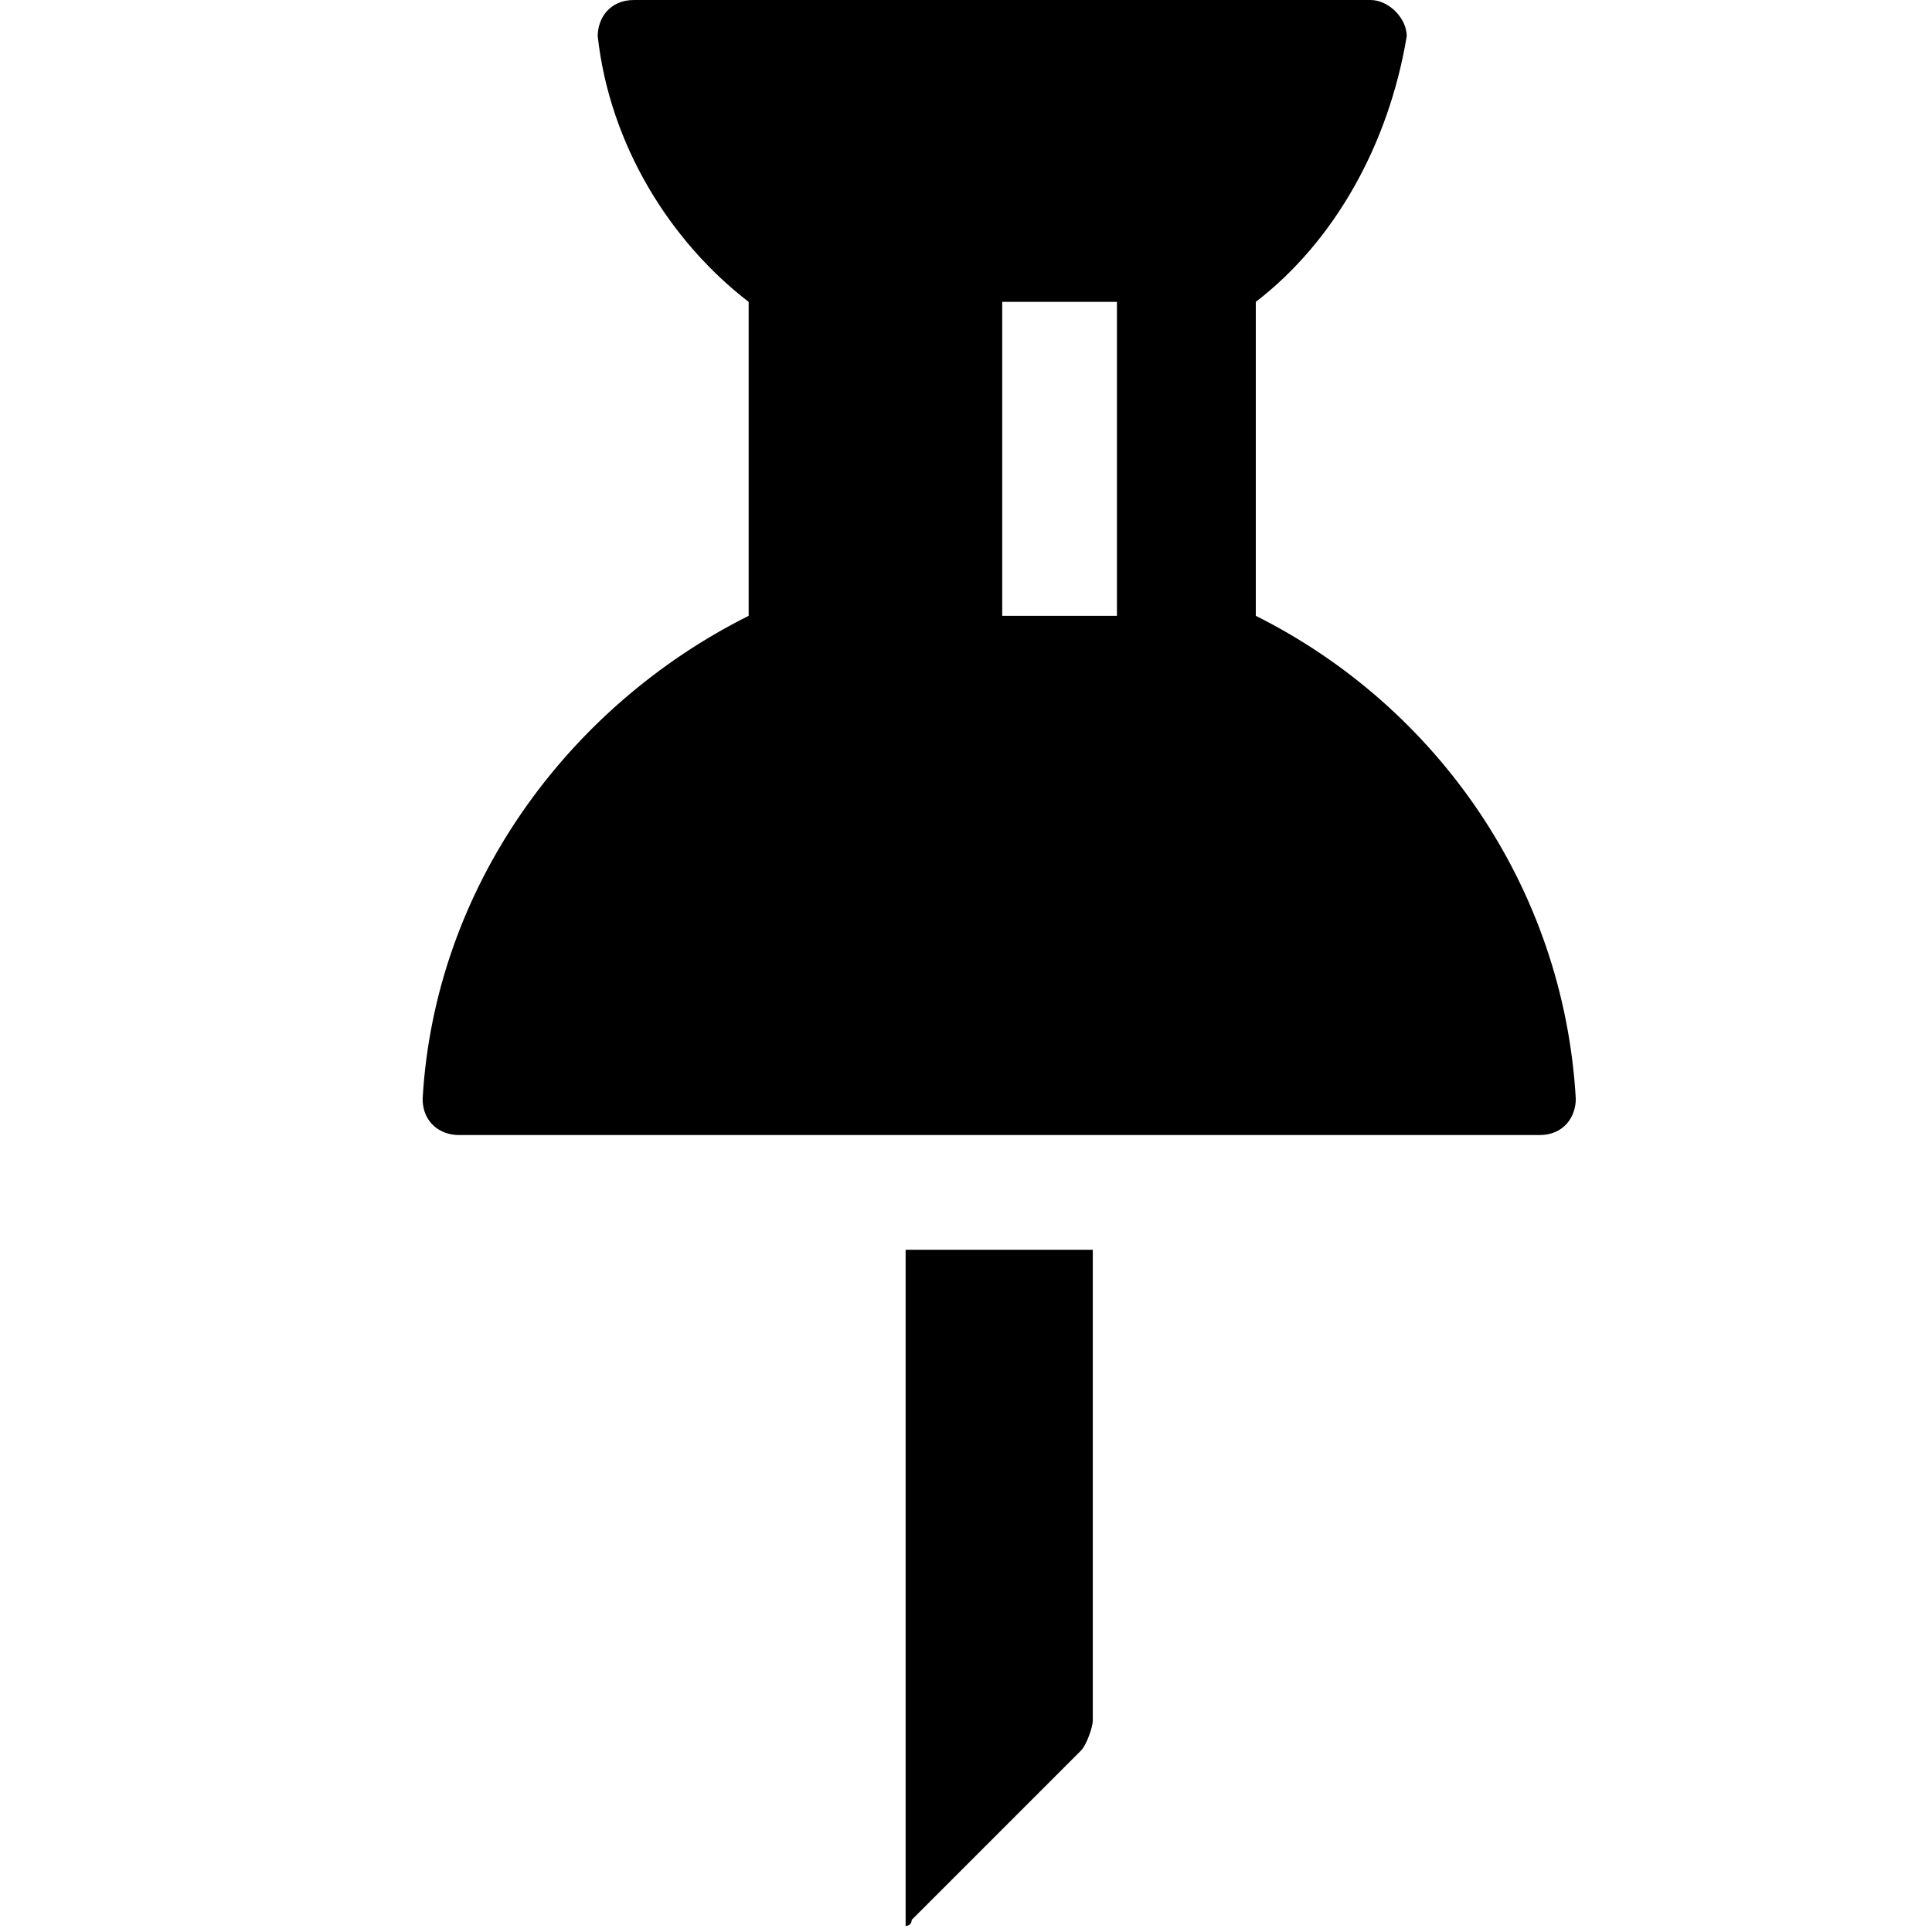
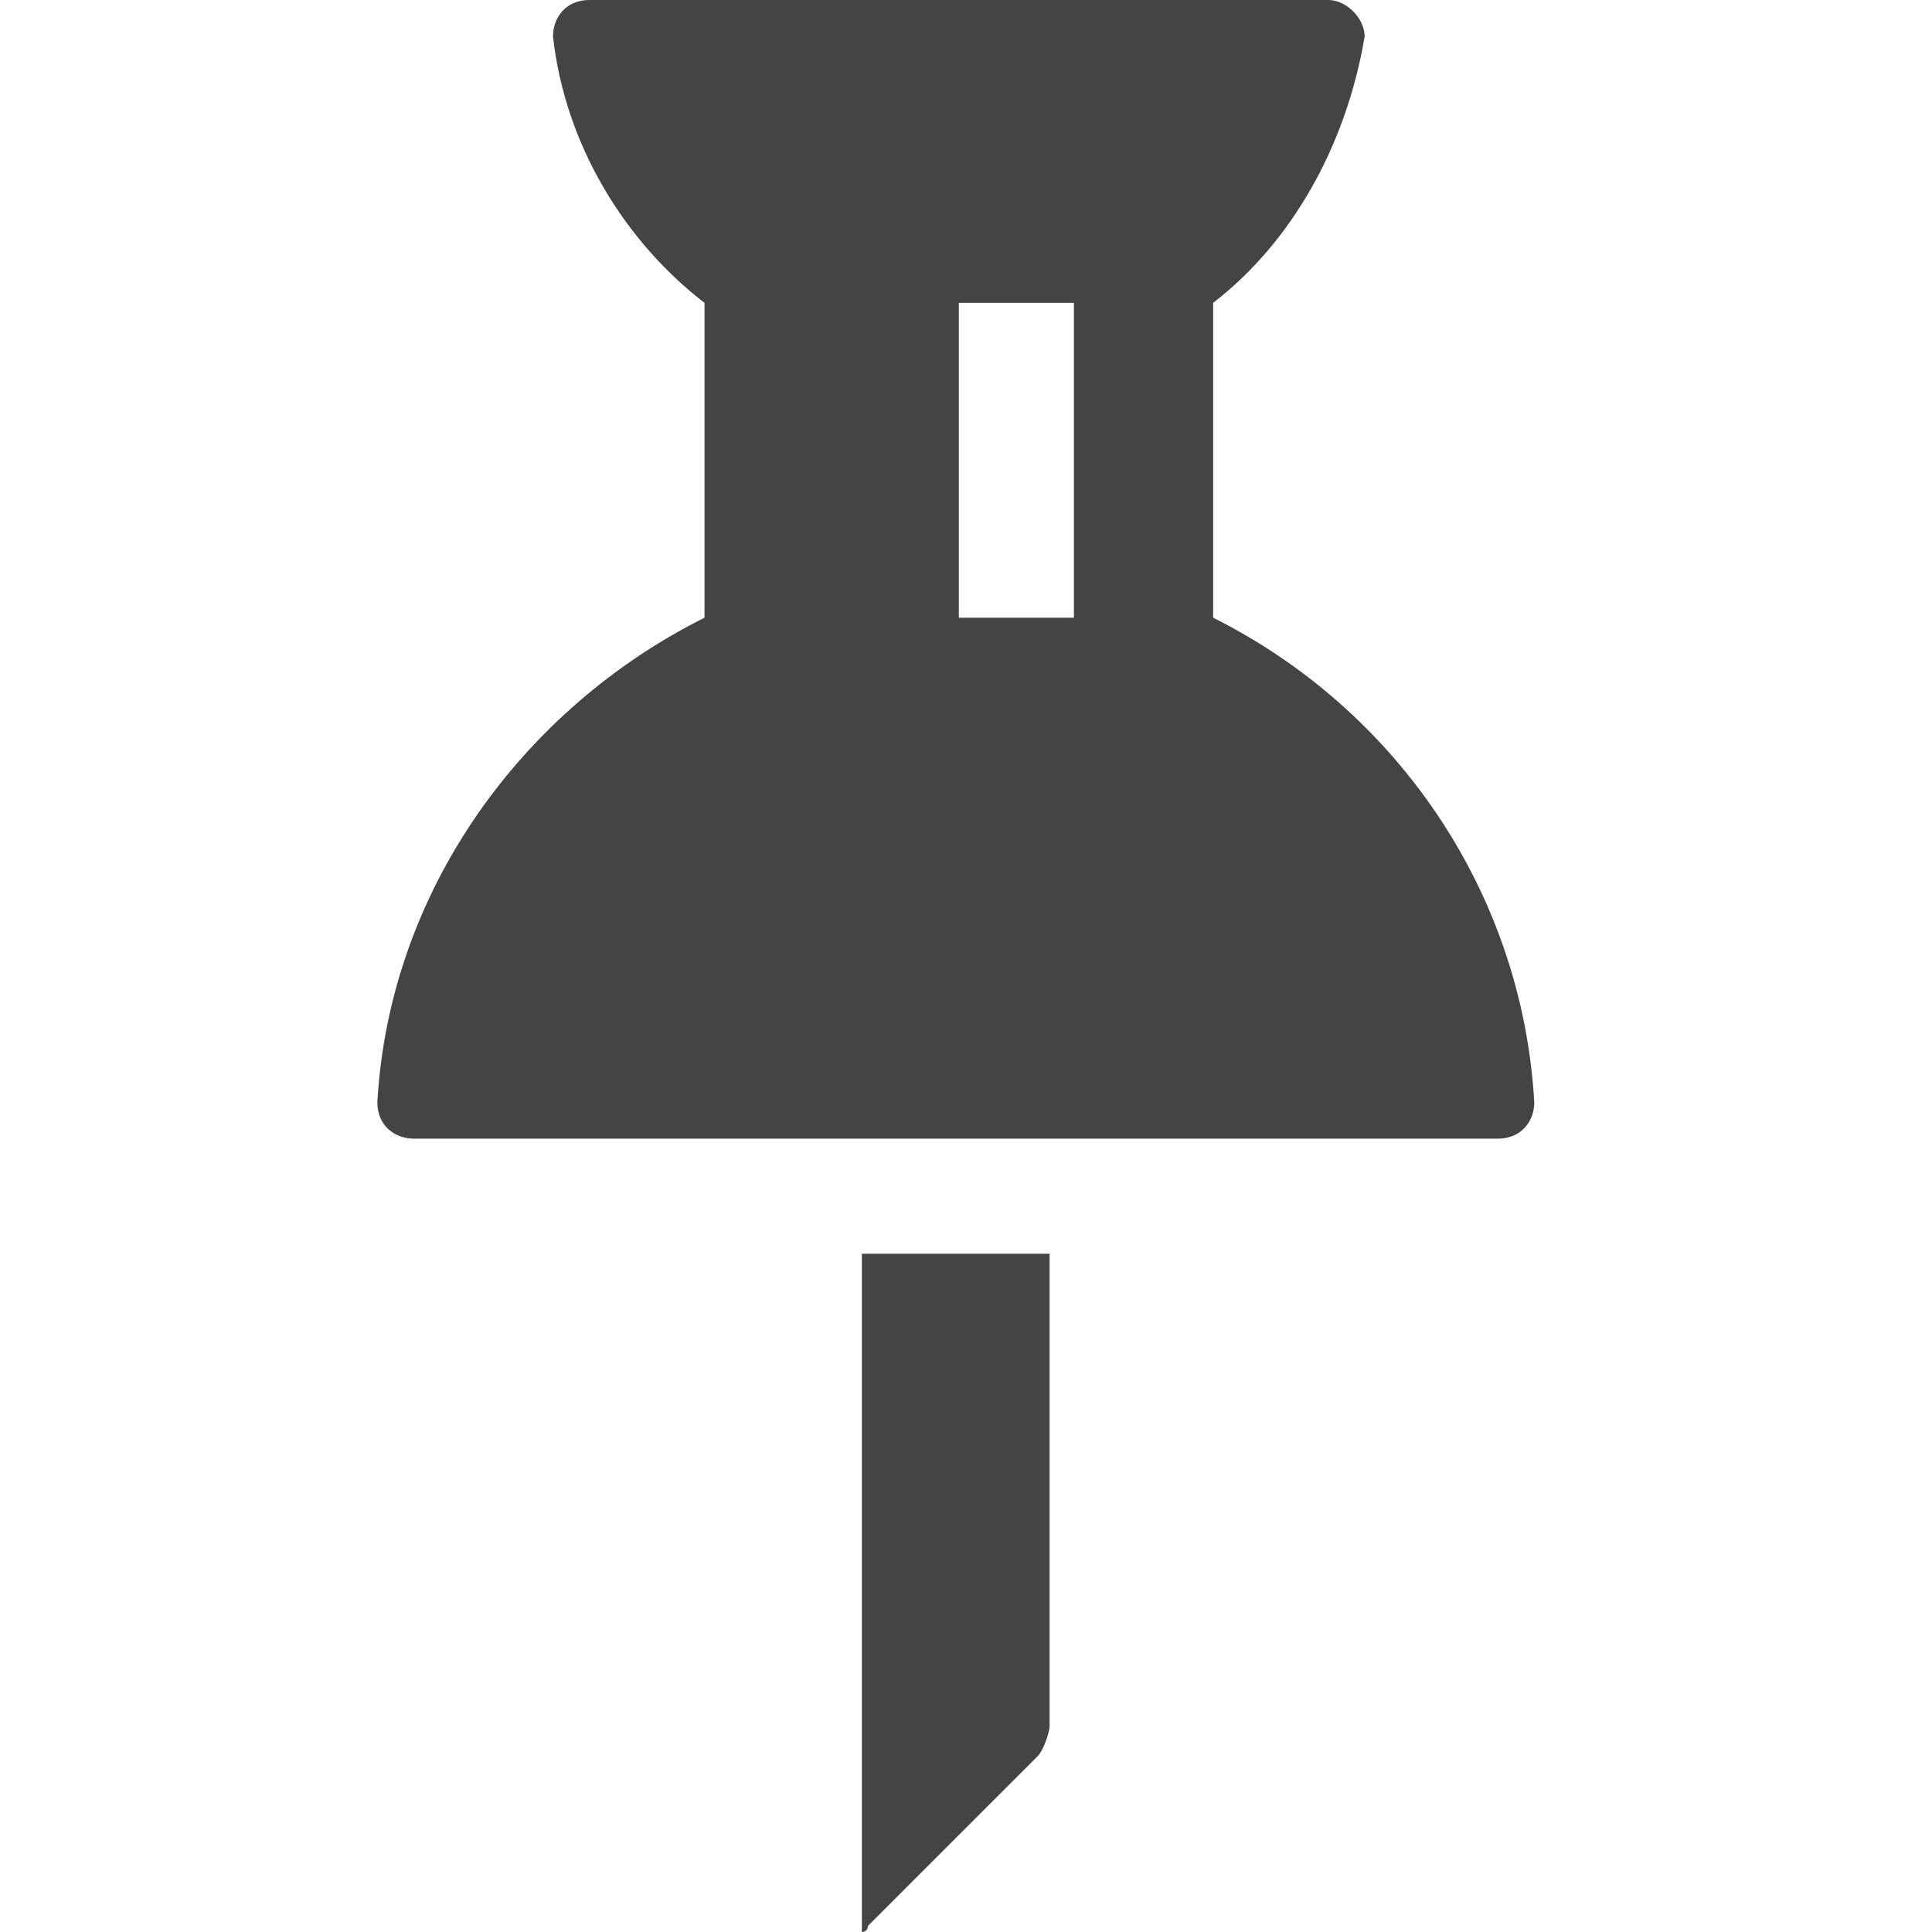
- <svg xmlns="http://www.w3.org/2000/svg" version="1.1" id="Calque_1" x="0px" y="0px" viewBox="0 0 32 32" enable-background="new 0 0 32 32" xml:space="preserve">
+ <svg xmlns="http://www.w3.org/2000/svg" version="1.1" id="Calque_1" x="0px" y="0px" viewBox="0 0 1024 1024" enable-background="new 0 0 1024 1024" xml:space="preserve">
  <g>
-     <path d="M15,20.8v11c0,0,0,0.1,0,0.1c0,0,0,0,0,0c0,0,0,0,0,0c0,0,0,0,0,0c0,0,0,0,0,0c0,0,0,0,0,0c0,0,0,0,0,0c0,0,0.1,0,0.1-0.1   l2.8-2.8c0.1-0.1,0.2-0.4,0.2-0.5l0-7.8H15z" />
-     <path d="M20.8,10.2V5C22.1,4,23,2.4,23.3,0.6C23.3,0.3,23,0,22.7,0H10.5c-0.4,0-0.6,0.3-0.6,0.6C10.1,2.4,11.1,4,12.4,5v5.2   c-3,1.5-5.2,4.5-5.4,8c0,0.4,0.3,0.6,0.6,0.6c6.3,0,11.6,0,17.9,0c0.4,0,0.6-0.3,0.6-0.6C25.9,14.7,23.8,11.7,20.8,10.2z    M18.5,10.2h-1.9V5h1.9V10.2z" />
+     <path fill="#444444" d="M456.8,667.7v353.1v3.2l0,0l0,0l0,0l0,0l0,0l0,0c0,0,3.2,0,3.2-3.2l89.9-89.9c3.2-3.2,6.4-12.8,6.4-16.1V664.5h-99.5V667.7   z" />
+     <path fill="#444444" d="M643,327.4V160.5c41.7-32.1,70.6-83.5,80.3-141.2C723.2,9.6,713.6,0,704,0H312.4c-12.8,0-19.3,9.6-19.3,19.3   c6.4,57.8,38.5,109.1,80.3,141.2v166.9C277,375.6,206.4,471.9,200,584.2c0,12.8,9.6,19.3,19.3,19.3c202.2,0,372.4,0,574.6,0   c12.8,0,19.3-9.6,19.3-19.3C806.7,471.9,739.3,375.6,643,327.4z M569.2,327.4h-61V160.5h61V327.4z" />
  </g>
</svg>
